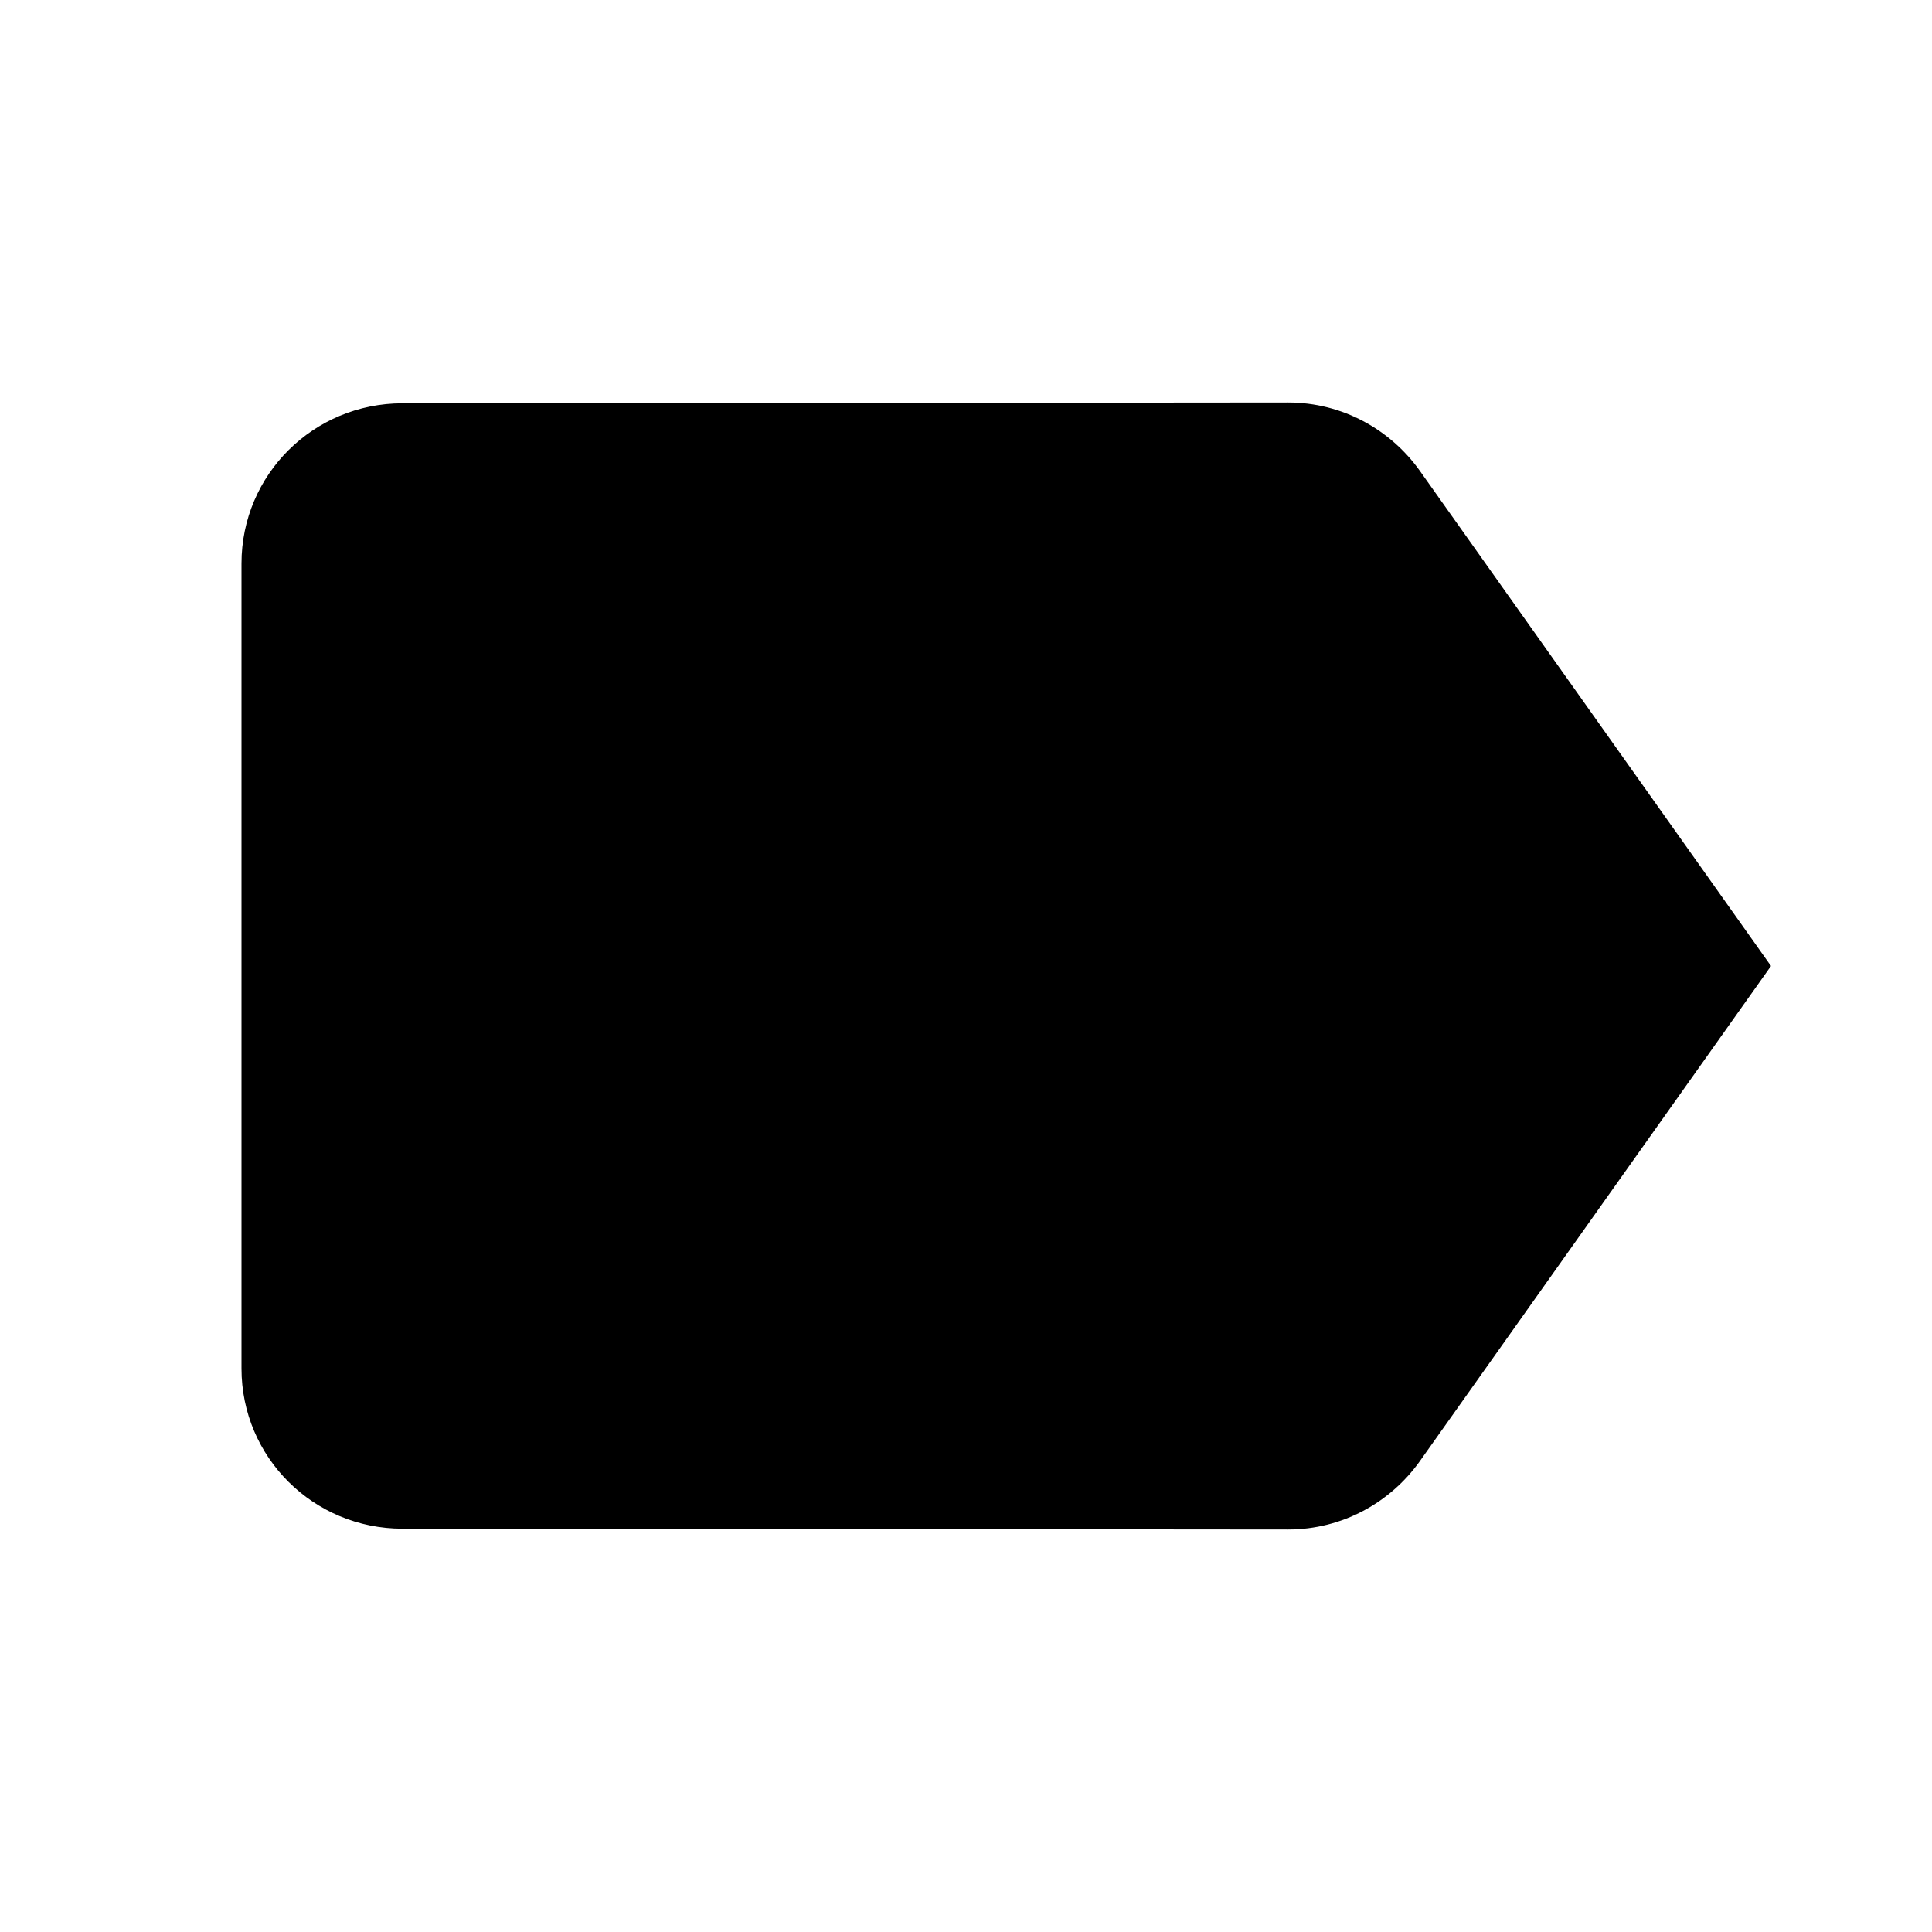
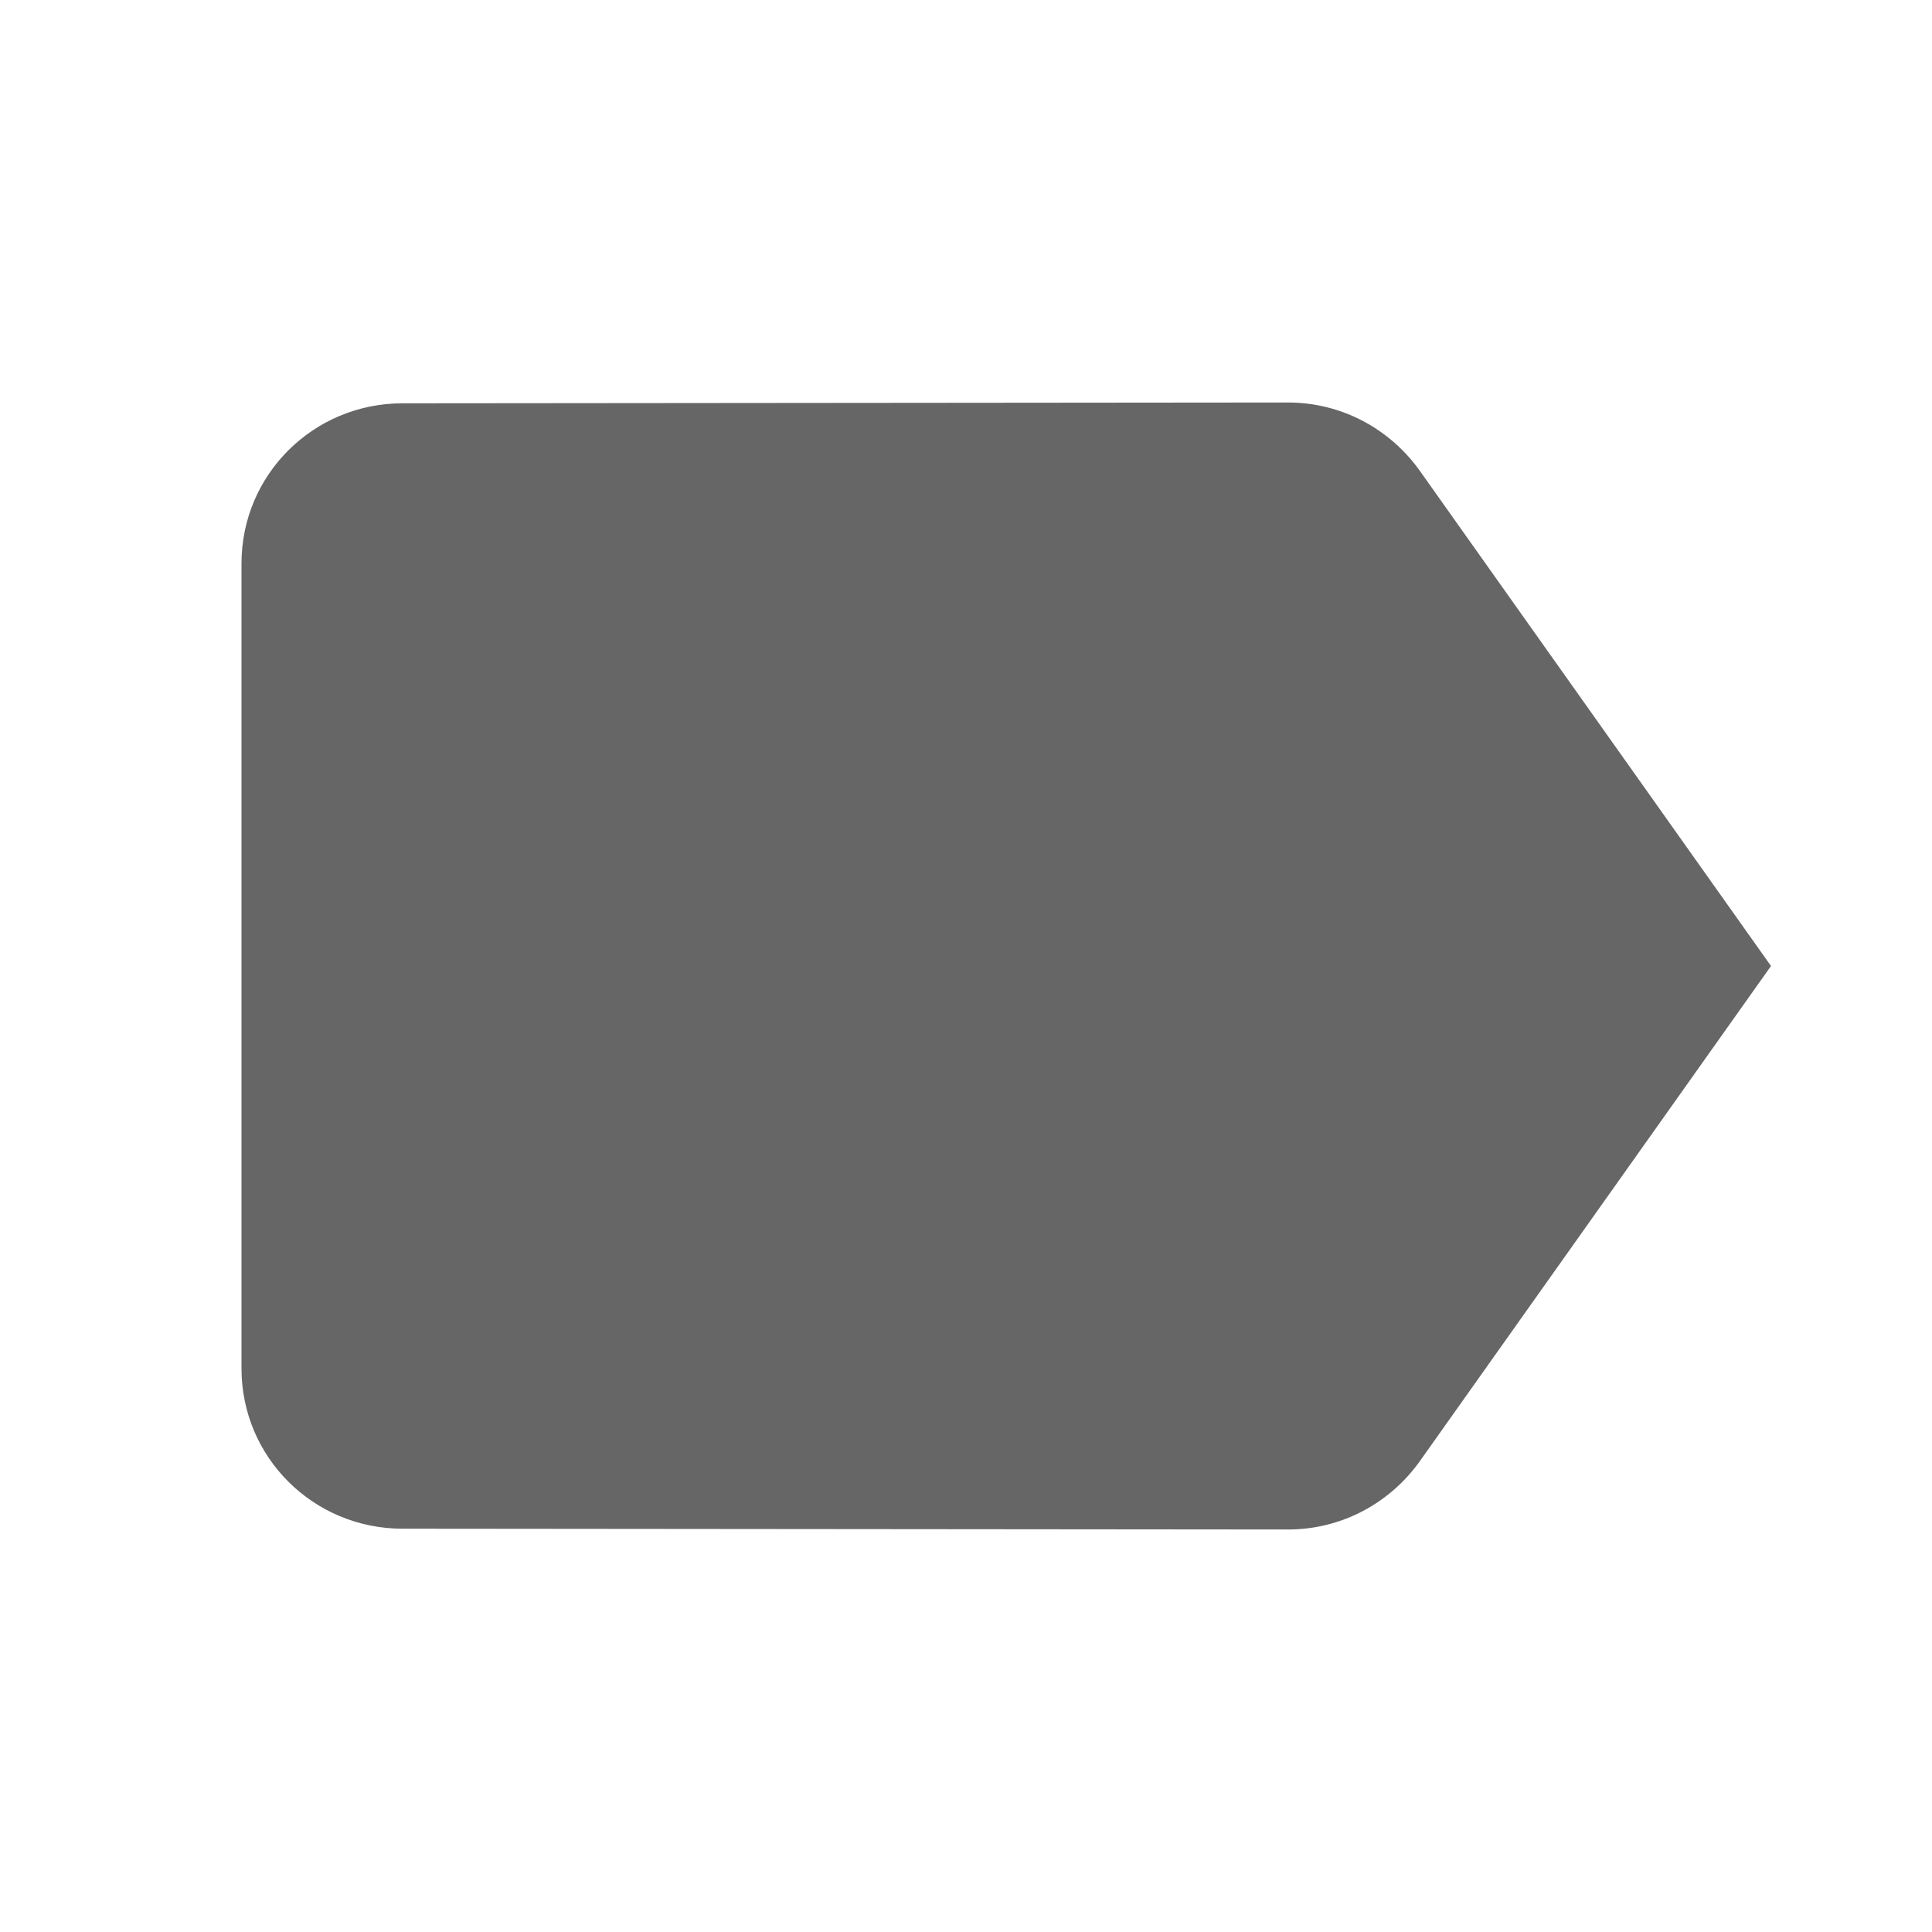
- <svg xmlns="http://www.w3.org/2000/svg" height="18px" width="18px" viewBox="0 0 48 48" fill="#000000">
+ <svg xmlns="http://www.w3.org/2000/svg" height="18px" width="18px" opacity="0.6" viewBox="0 0 48 48" fill="#000000">
  <path d="m0 0h48v48h-48z" fill="none" />
  <path d="m35.27 11.69c-0.73-1.02-1.92-1.69-3.27-1.69l-22 0.02c-2.21 0-4 1.77-4 3.98v20c0 2.21 1.79 3.98 4 3.98l22 0.02c1.35 0 2.54-0.67 3.27-1.69l8.73-12.31-8.73-12.31z" />
</svg>
